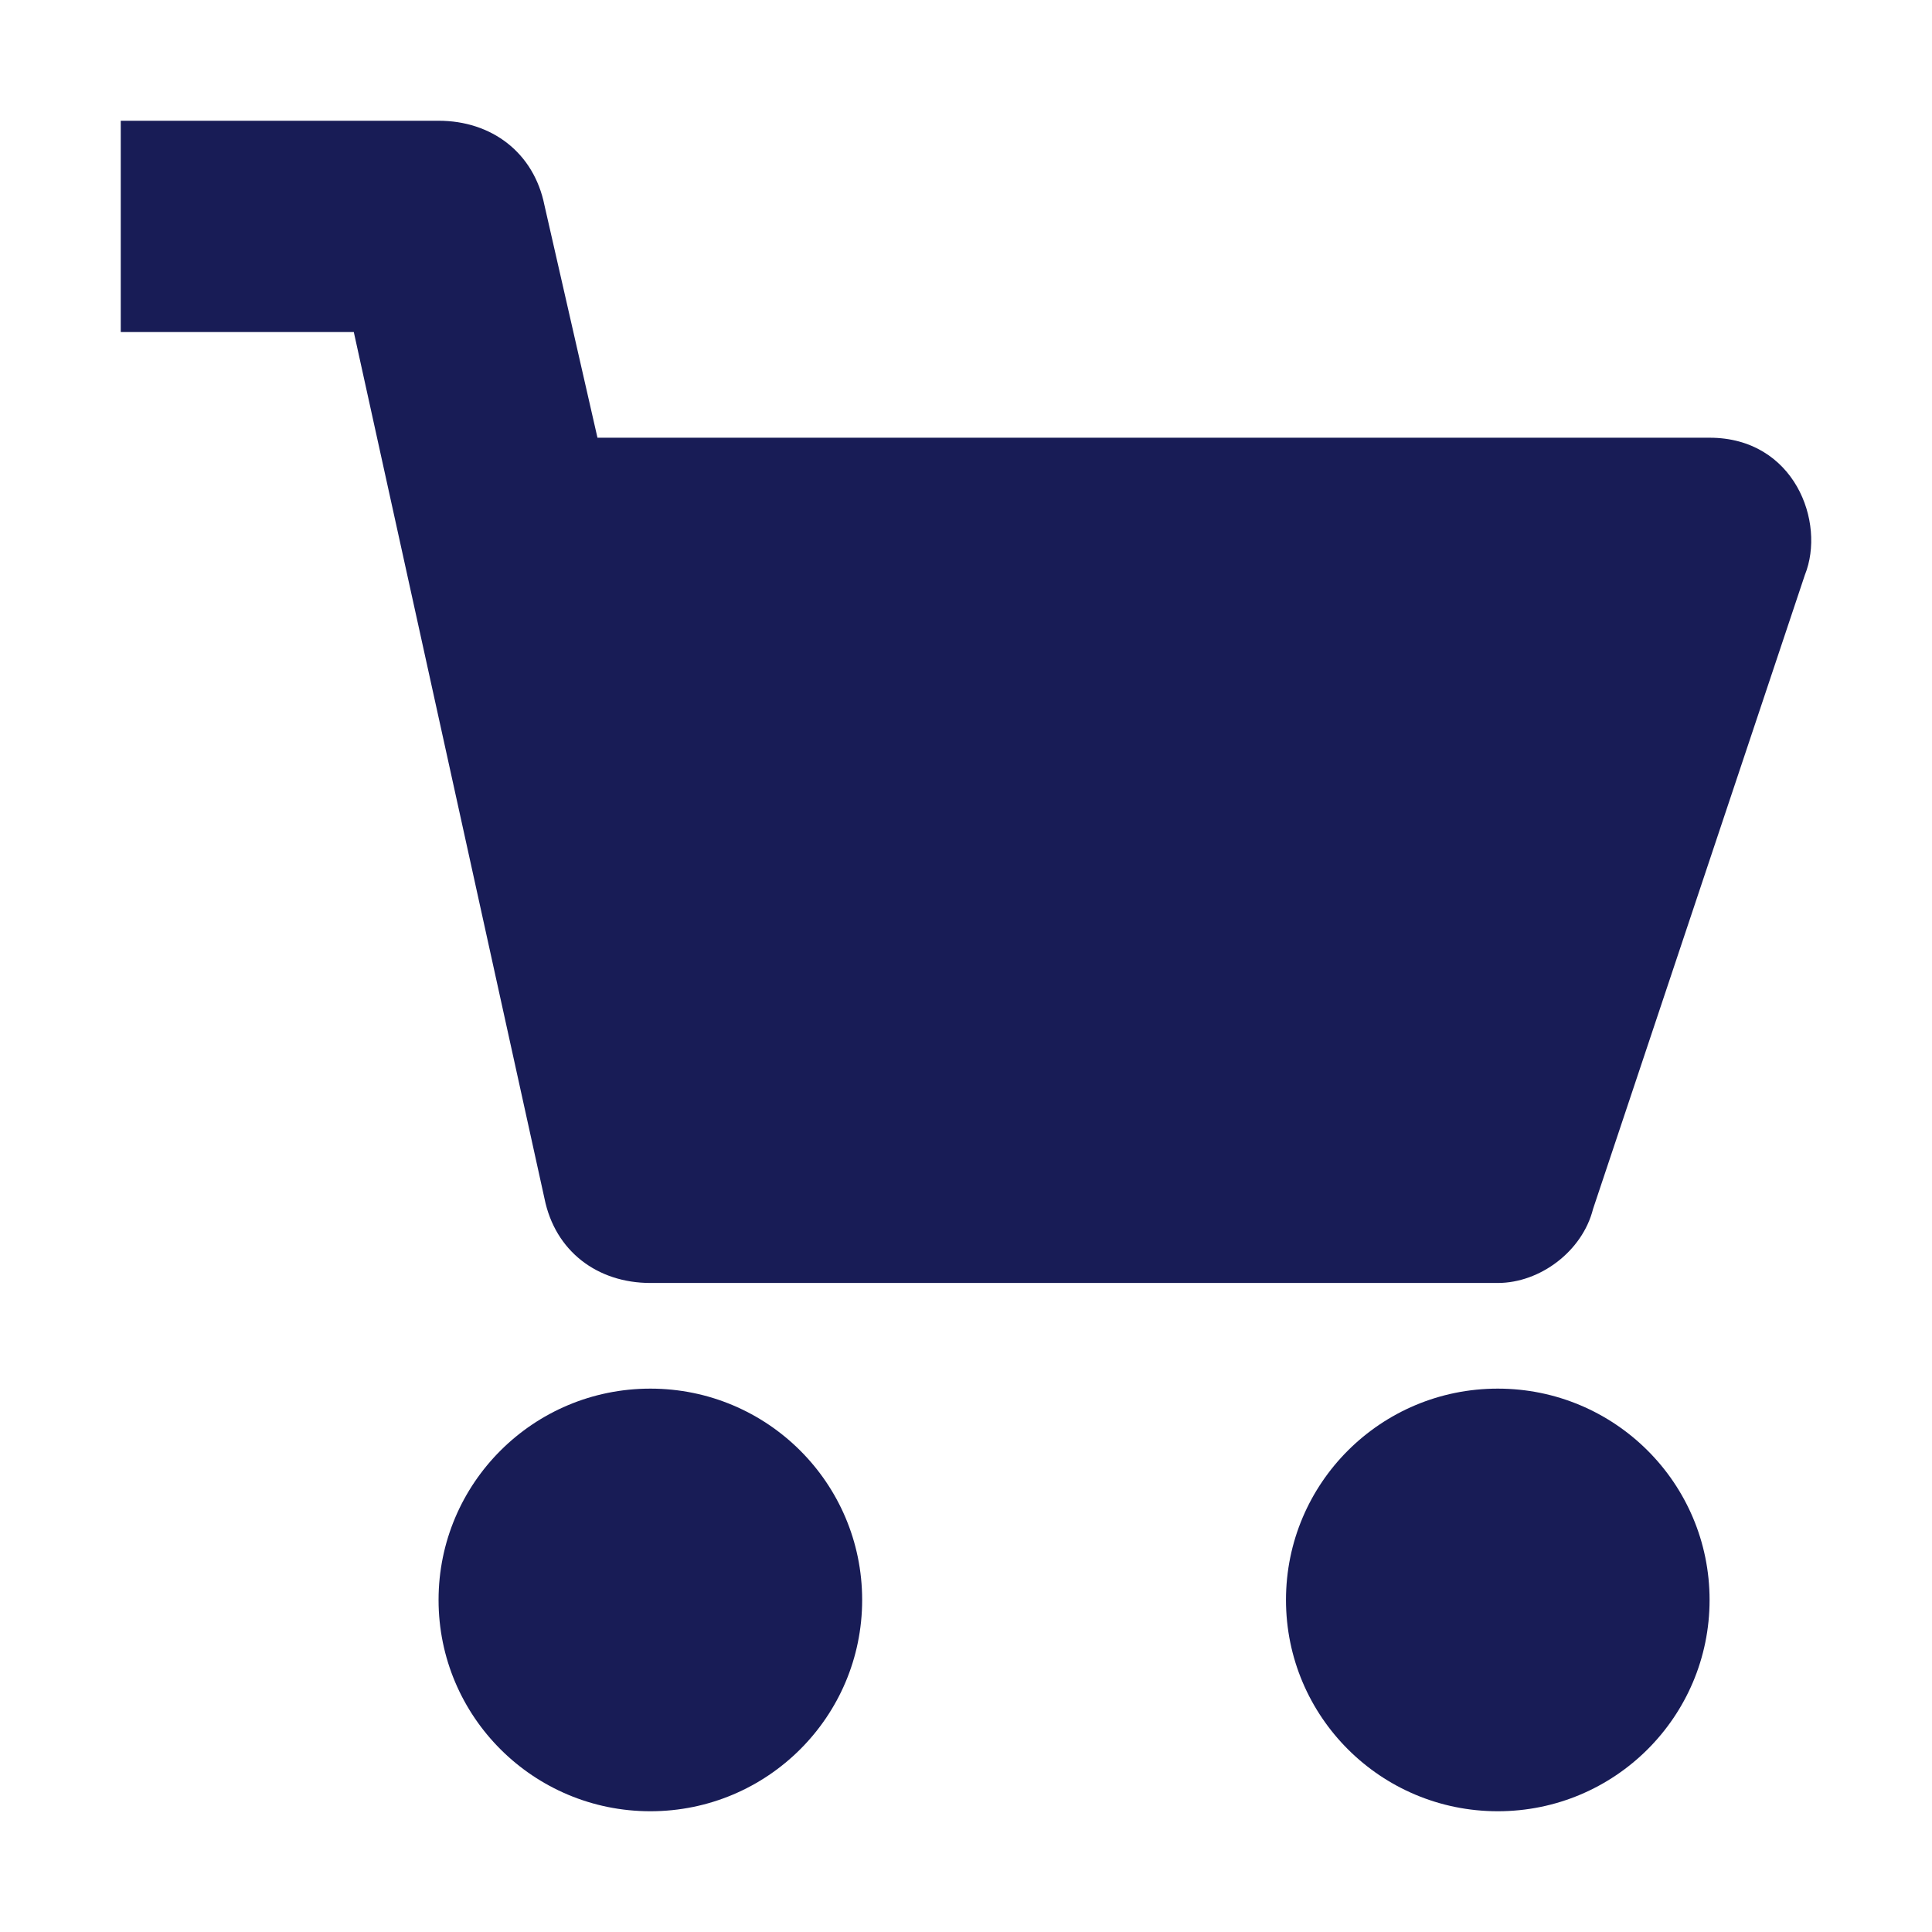
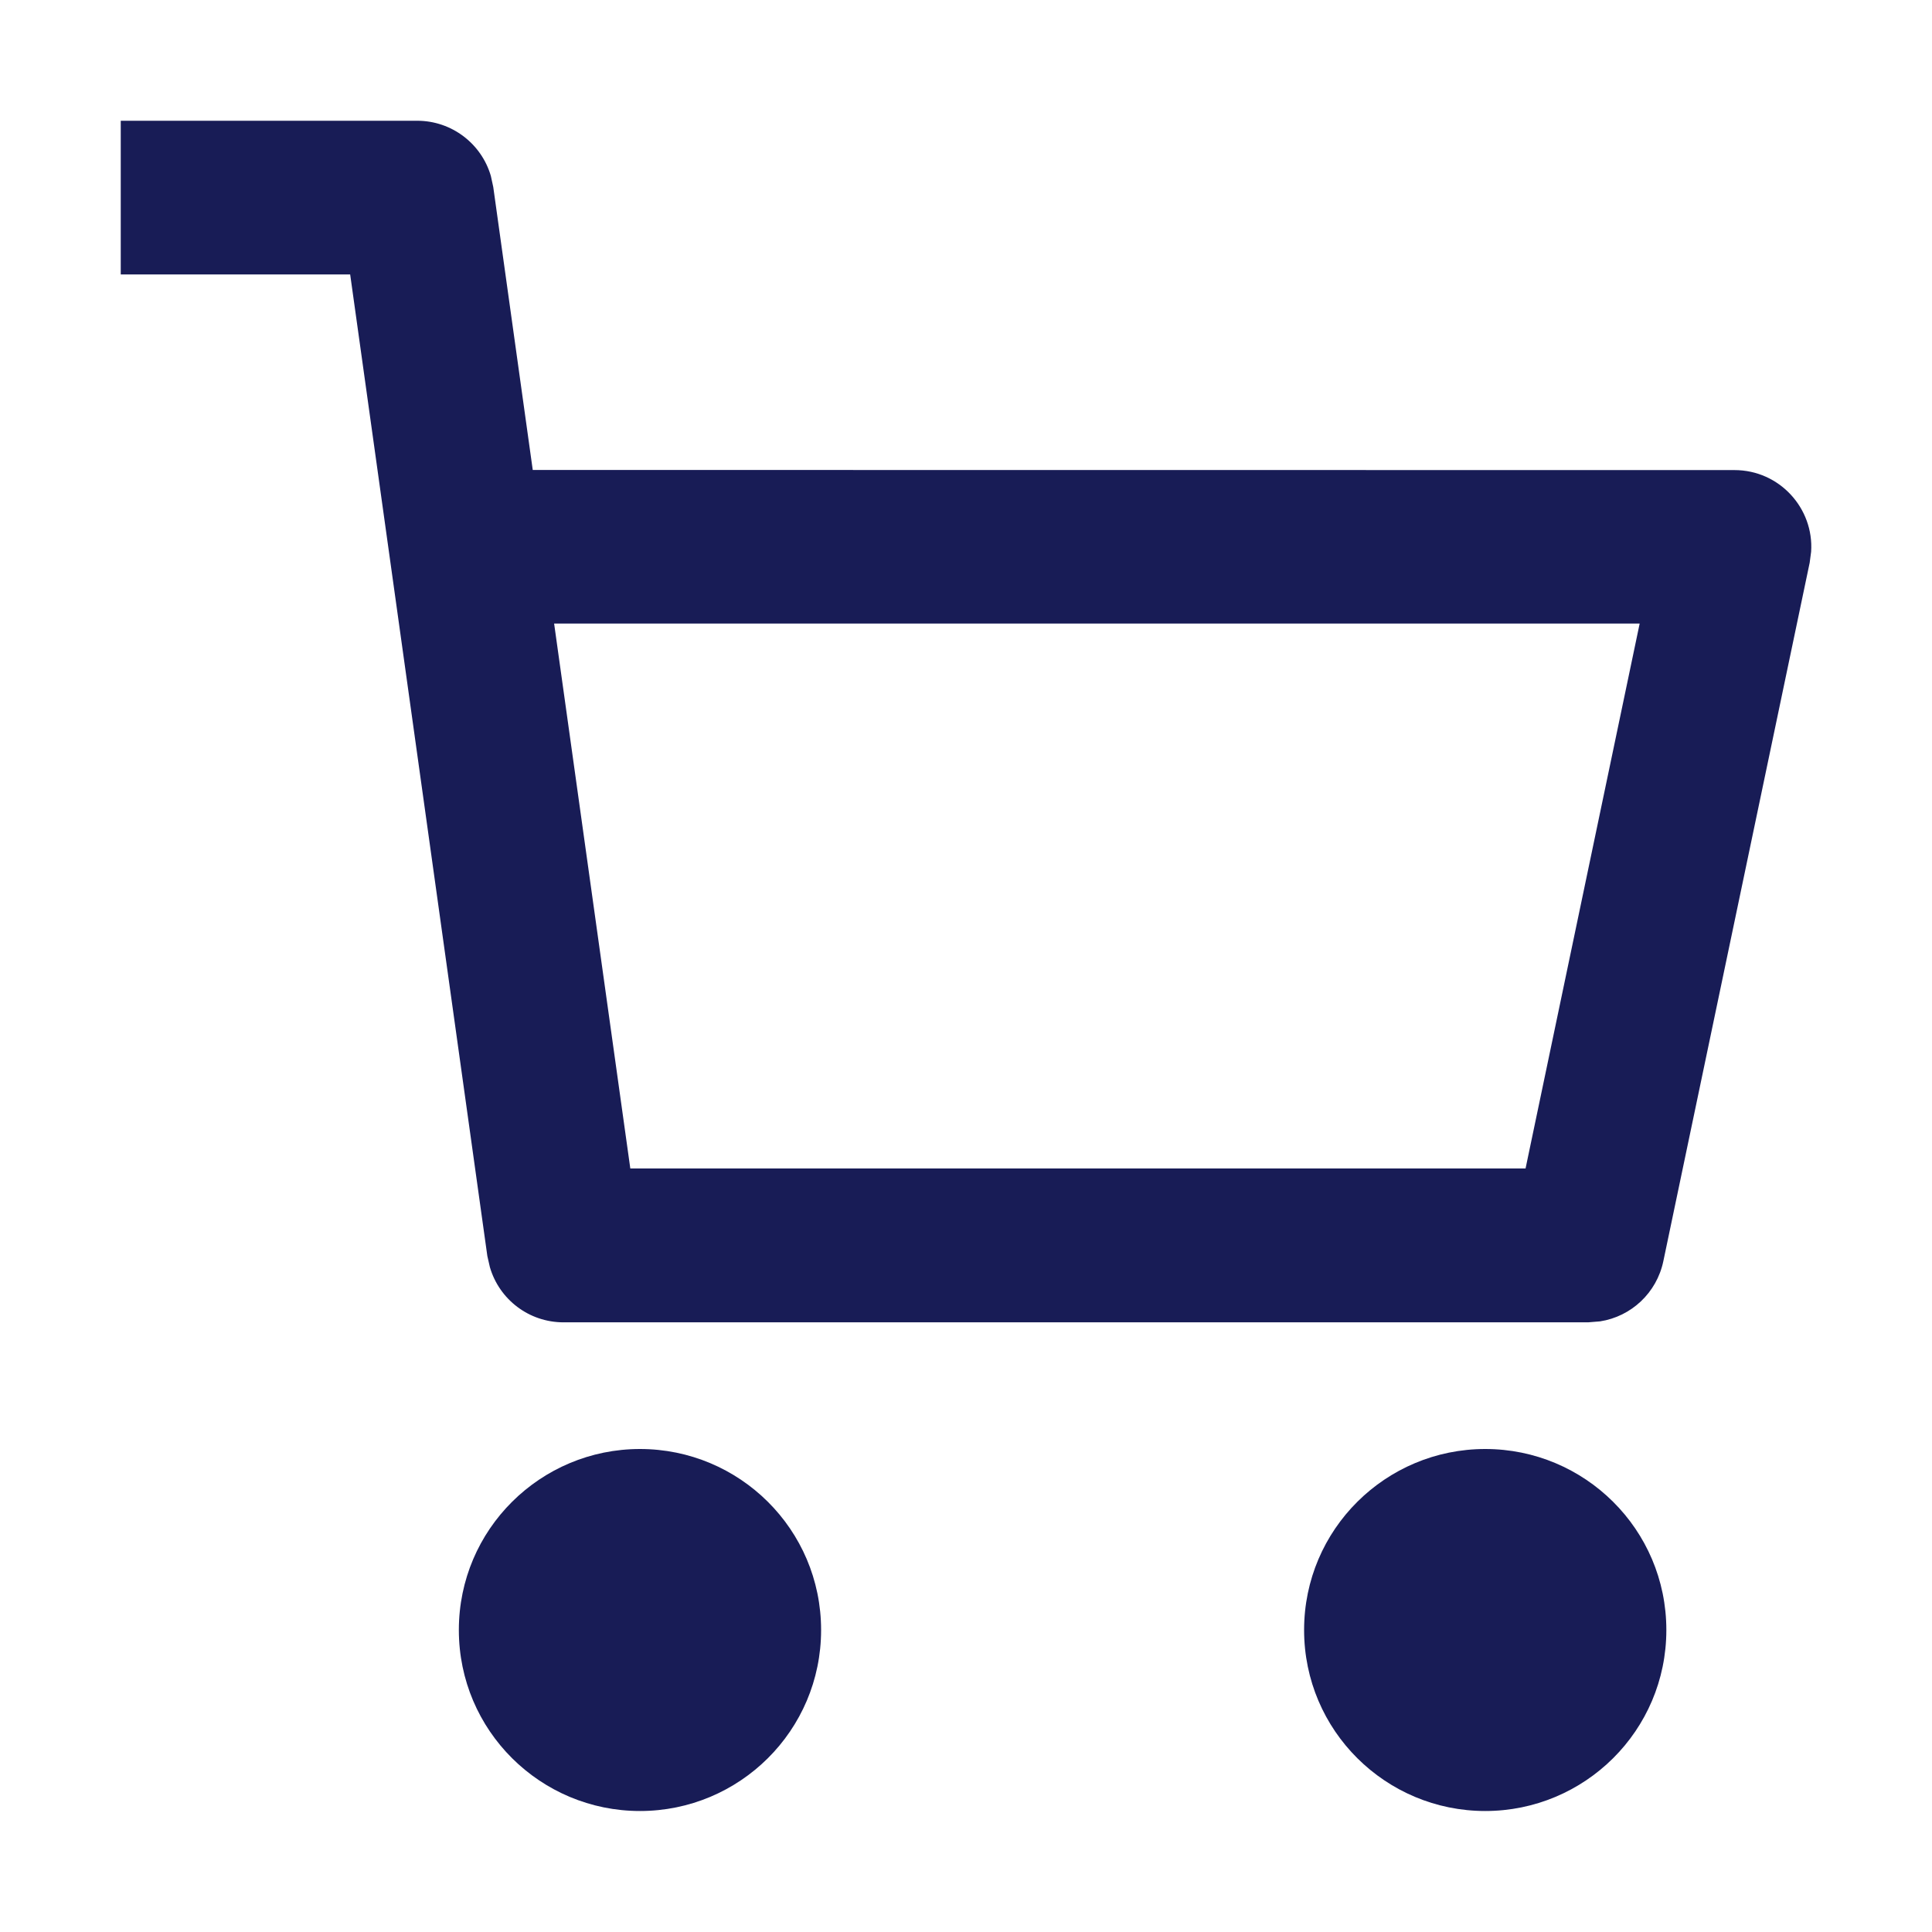
- <svg xmlns="http://www.w3.org/2000/svg" version="1.1" id="Layer_1" x="0px" y="0px" viewBox="0 0 16 16" enable-background="new 0 0 16 16" xml:space="preserve">
-   <g id="Icon_x2F_Shopping_x2F_Shopping-Cart">
-     <g id="Icon-Fill">
-       <path id="path-1_1_" fill="#181C56" d="M14.158,3.625c0.702,0,0.965,0.7,0.789,1.137l-1.754,5.25    c-0.088,0.35-0.439,0.613-0.789,0.613H5.386c-0.439,0-0.789-0.263-0.877-0.7l-1.579-7.175H1v-1.75h2.632    c0.439,0,0.789,0.263,0.877,0.7l0.439,1.925H14.158z M5.386,11.5c0.969,0,1.754,0.783,1.754,1.75    s-0.785,1.75-1.754,1.75s-1.754-0.783-1.754-1.75S4.417,11.5,5.386,11.5z M12.404,11.5    c0.969,0,1.754,0.783,1.754,1.75s-0.785,1.75-1.754,1.75s-1.754-0.783-1.754-1.75    S11.434,11.5,12.404,11.5z" />
-     </g>
-   </g>
+ <svg xmlns="http://www.w3.org/2000/svg" version="1.1" id="Layer_1" x="0px" y="0px" width="16px" height="16px" viewBox="0 0 16 16" enable-background="new 0 0 16 16" xml:space="preserve">
+   <path id="path-1_1_" fill-rule="evenodd" clip-rule="evenodd" fill="#181C56" d="M5.3,12  C4.477,12,3.8,12.665,3.8,13.499c0,0.834,0.677,1.499,1.5,1.499s1.5-0.665,1.5-1.499  C6.8,12.665,6.123,12,5.3,12z M12.3,12c-0.823,0-1.5,0.665-1.5,1.499  c0,0.834,0.677,1.499,1.5,1.499c0.823,0,1.5-0.665,1.5-1.499  C13.8,12.665,13.123,12,12.3,12z M3.455,1C3.74,1,3.987,1.189,4.065,1.457  l0.02,0.092l0.327,2.343l9.952,0.001c0.373,0,0.659,0.317,0.635,0.676  l-0.012,0.091l-1.212,5.785c-0.055,0.262-0.266,0.458-0.524,0.498l-0.099,0.008  H4.667c-0.286,0-0.532-0.189-0.61-0.457L4.036,10.402L2.9,2.273H1V1H3.455z   M13.579,5.164H4.589l0.631,4.513h7.414L13.579,5.164z" />
</svg>
